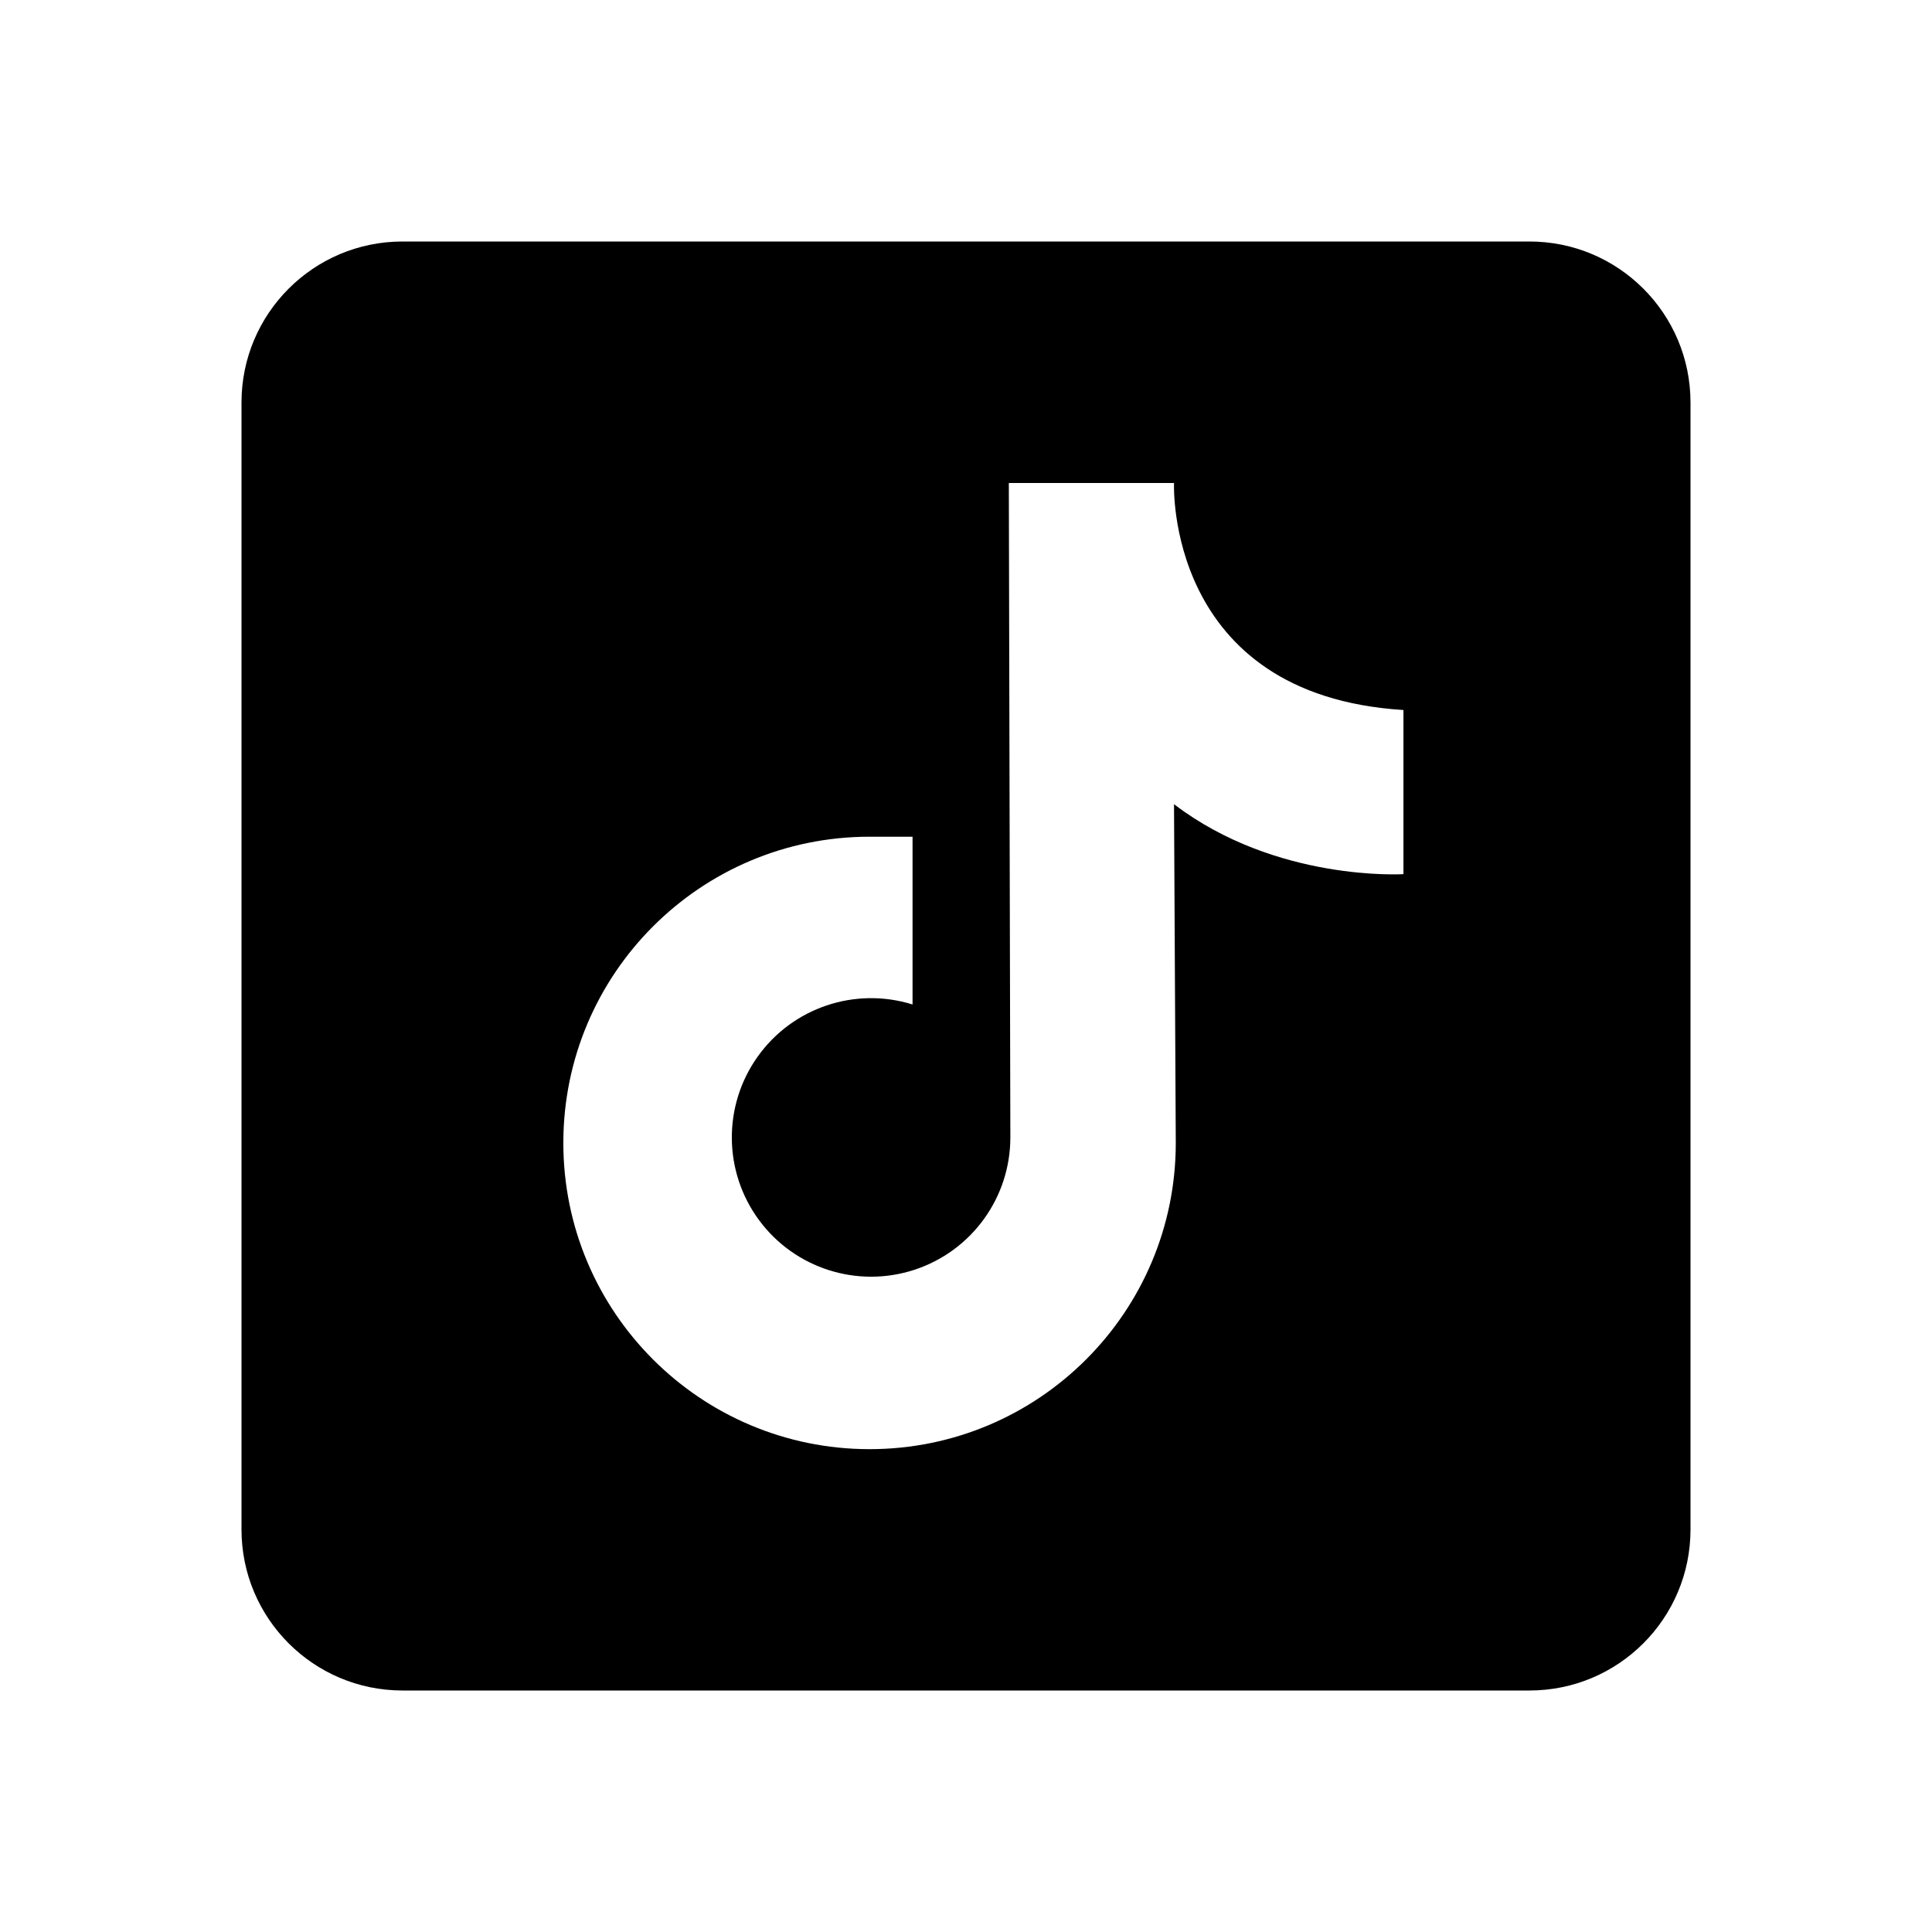
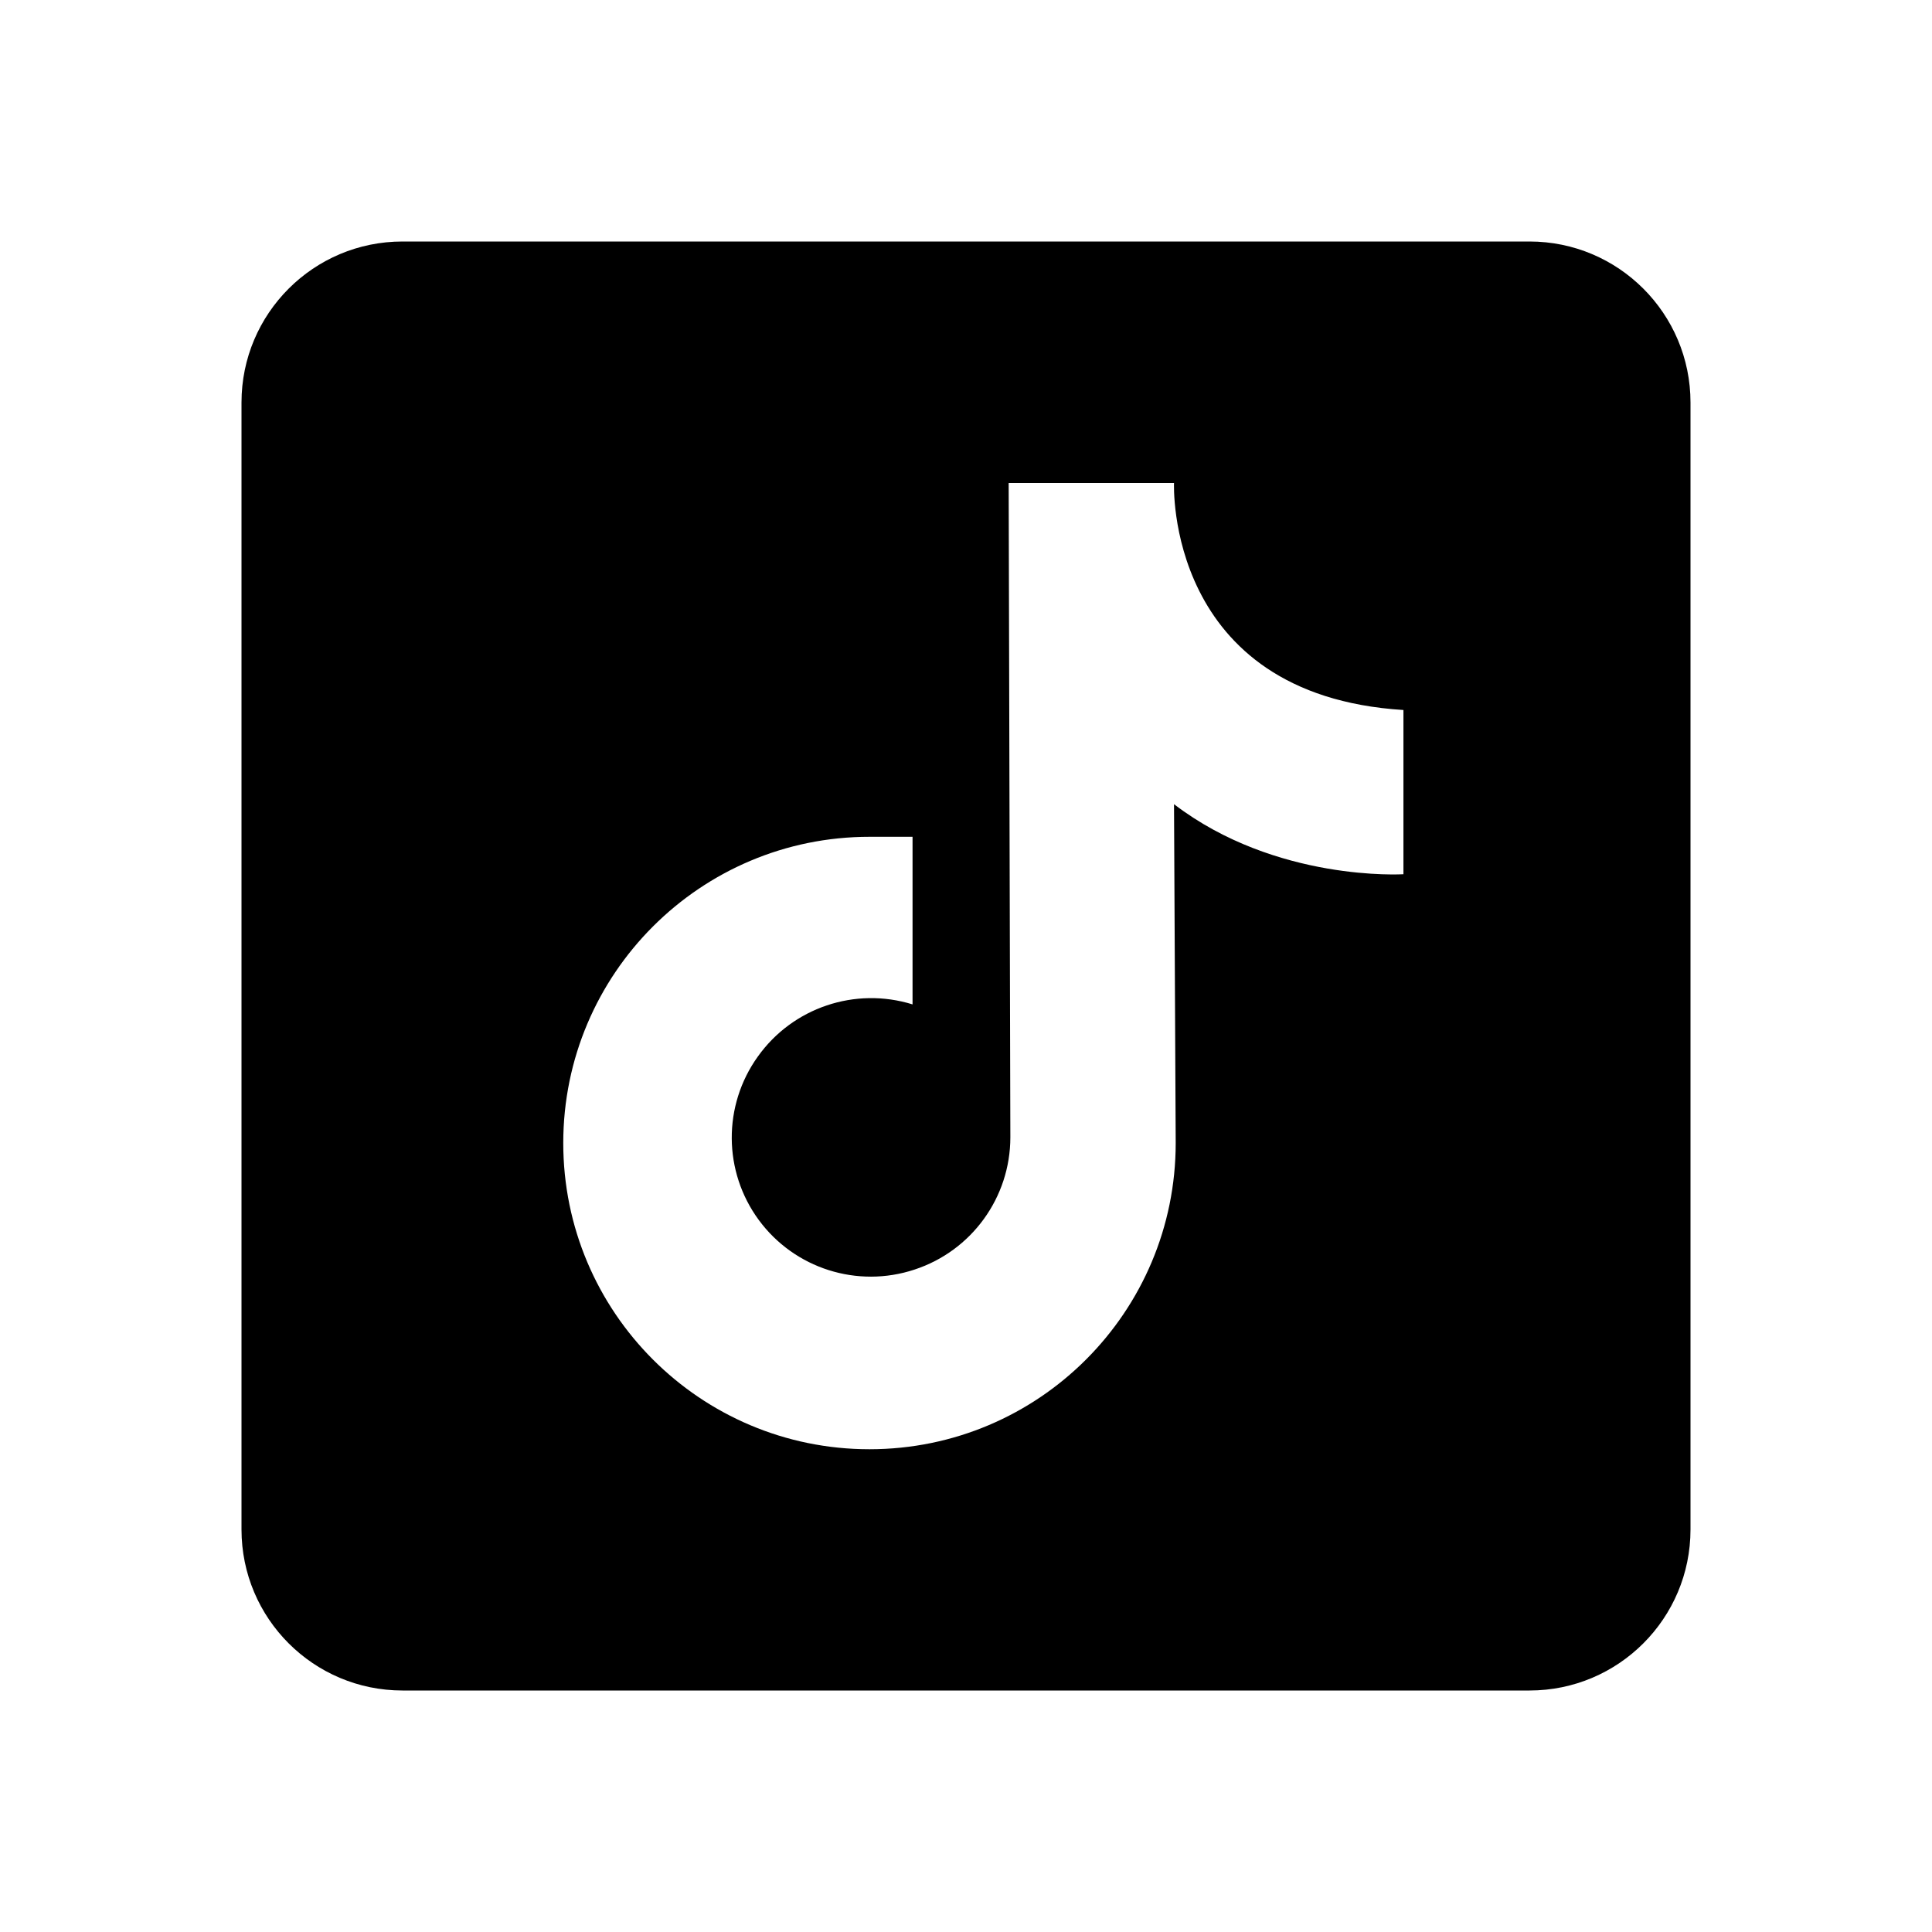
<svg xmlns="http://www.w3.org/2000/svg" width="24" height="24" viewBox="0 0 24 24">
  <rect x="0" fill="none" width="24" height="24" />
  <g>
-     <path fill-rule="evenodd" clip-rule="evenodd" d="M5 3a2 2 0 00-2 2v14a2 2 0 002 2h14a2 2 0 002-2V5a2 2 0 00-2-2H5zm9.584 3h-2.052l.019 8.128a1.73 1.73 0 11-1.215-1.65v-2.084h-.533a3.804 3.804 0 103.803 3.803l-.022-4.207c1.268.968 2.85.869 2.85.869V8.82C14.47 8.636 14.584 6 14.584 6z" />
+     <path d="M5 3a2 2 0 00-2 2v14a2 2 0 002 2h14a2 2 0 002-2V5a2 2 0 00-2-2H5zm7.531 3h2.053s-.114 2.635 2.85 2.82v2.04s-1.582.099-2.85-.87l.021 4.207a3.804 3.804 0 11-3.802-3.802h.533v2.082a1.73 1.73 0 00-1.922.648 1.727 1.727 0 001.947 2.646 1.73 1.73 0 001.19-1.642L12.53 6z" />
  </g>
</svg>
